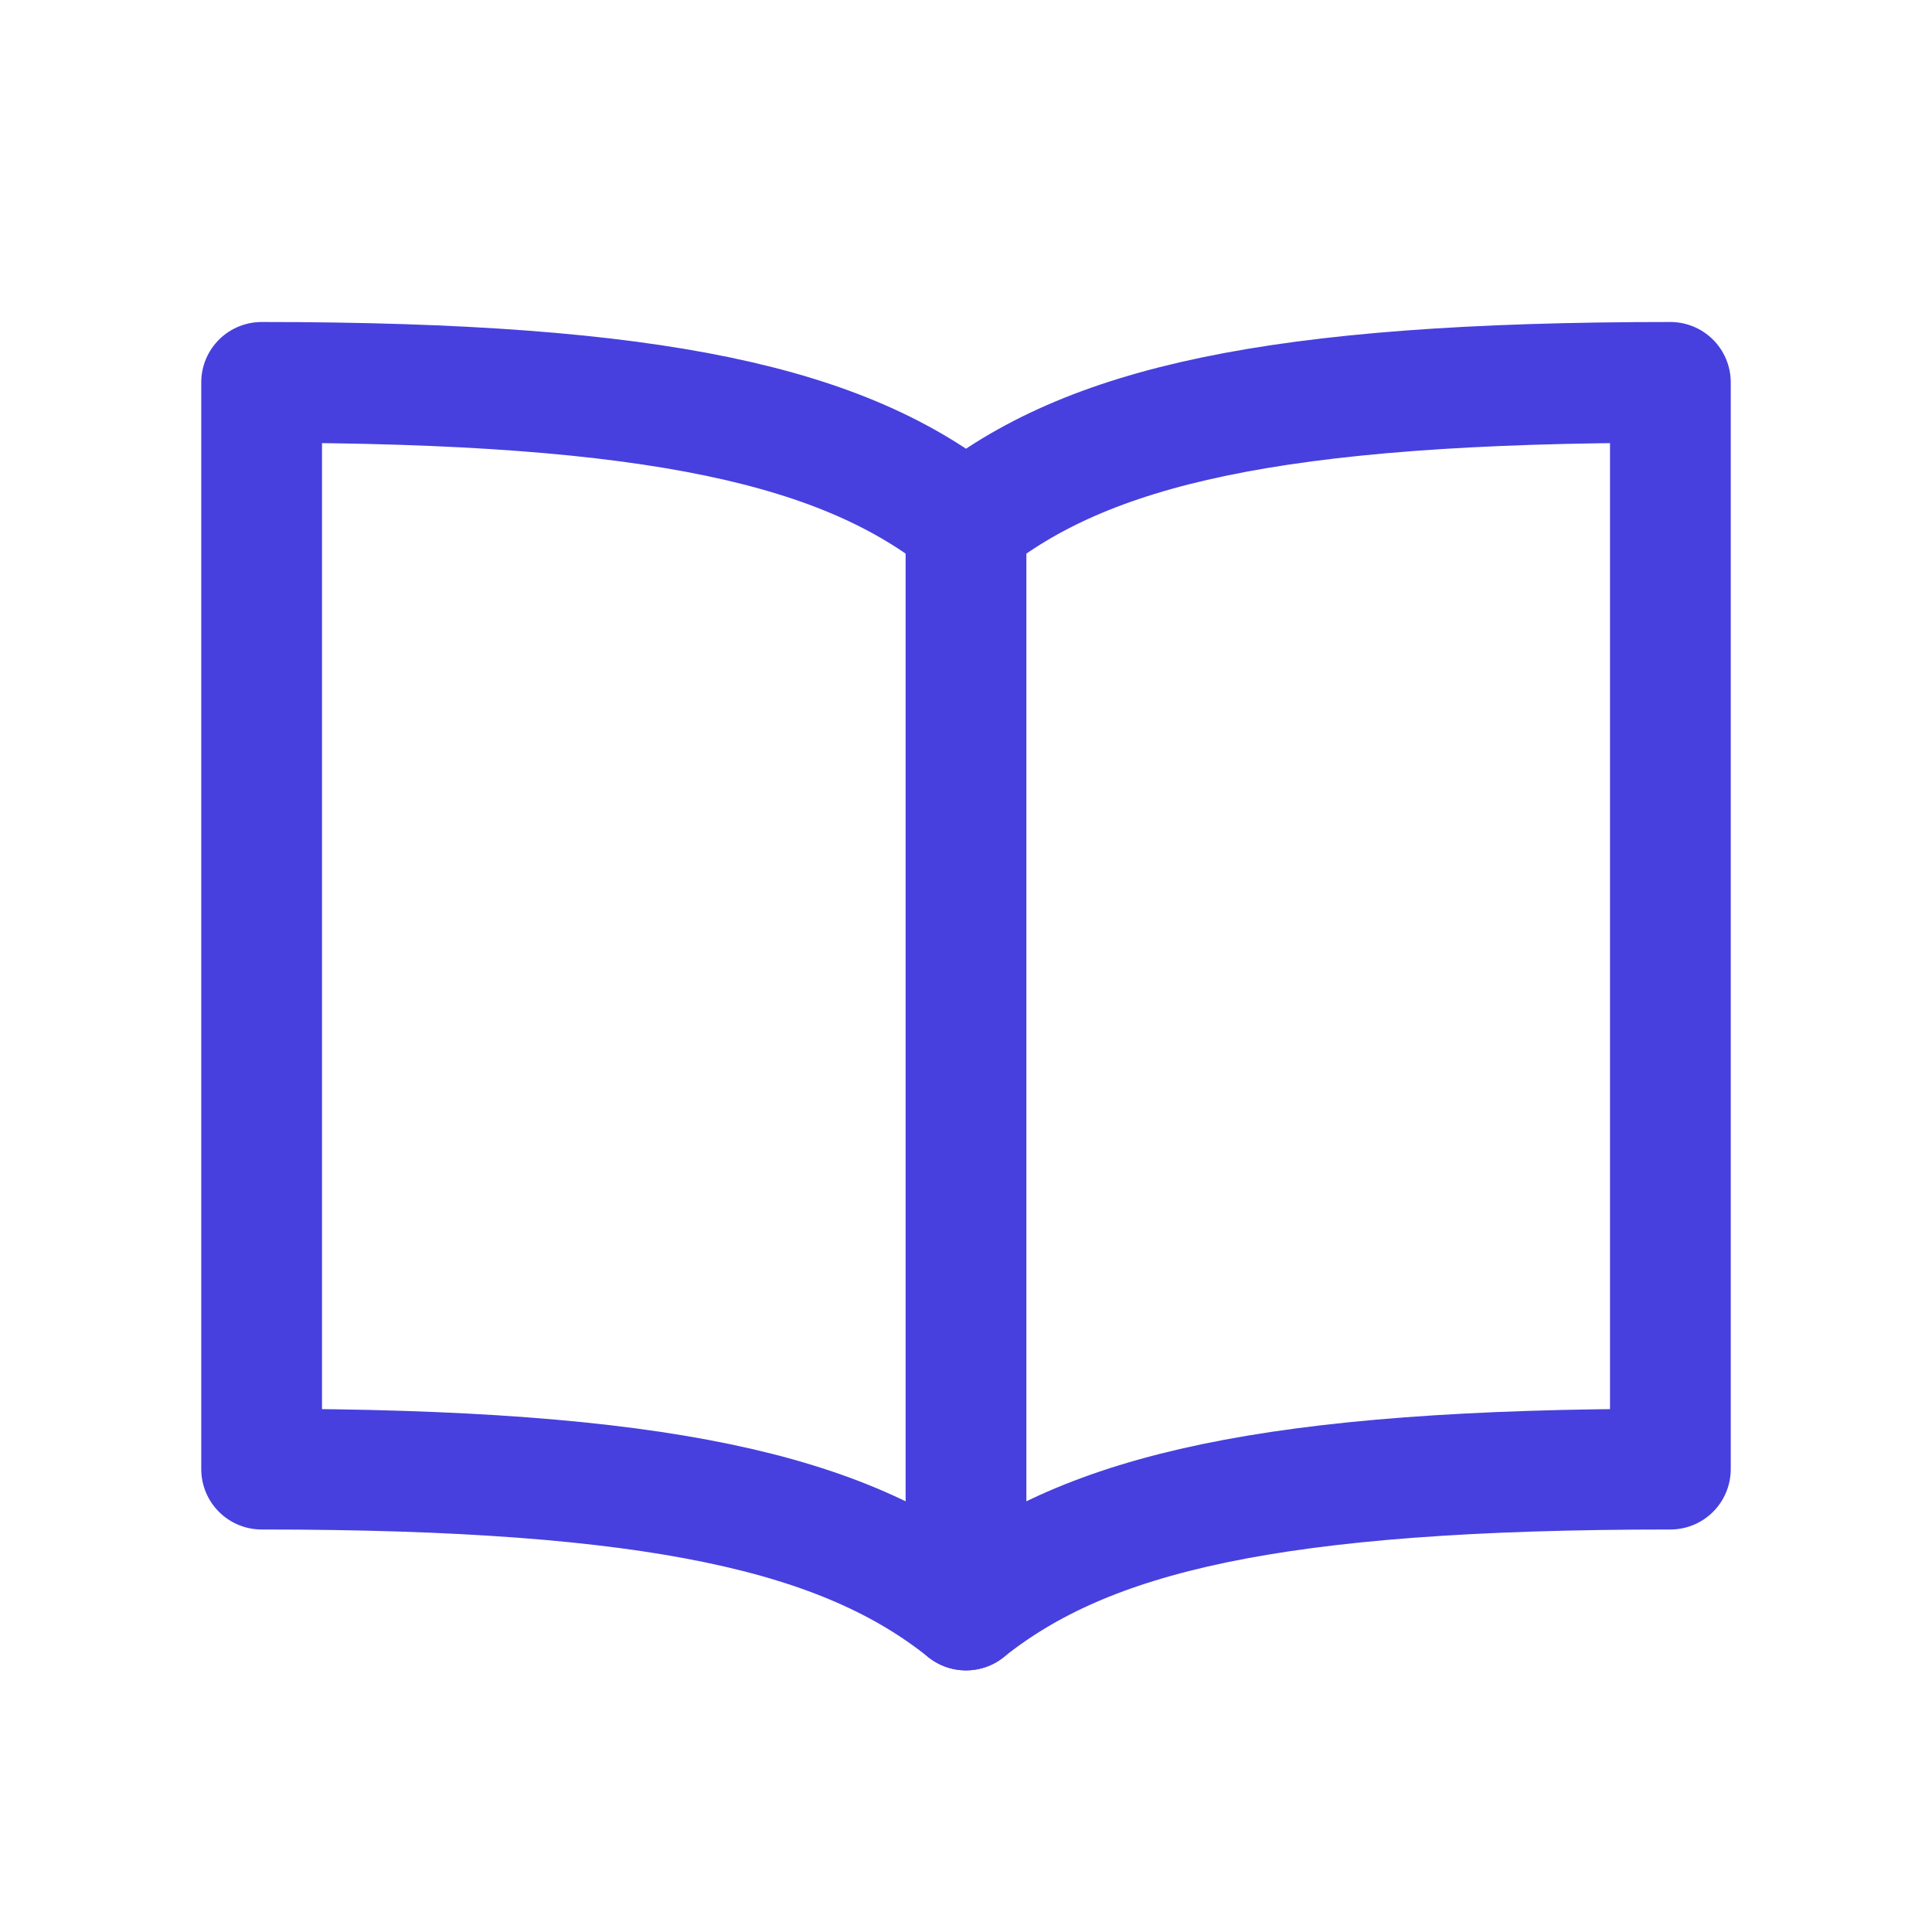
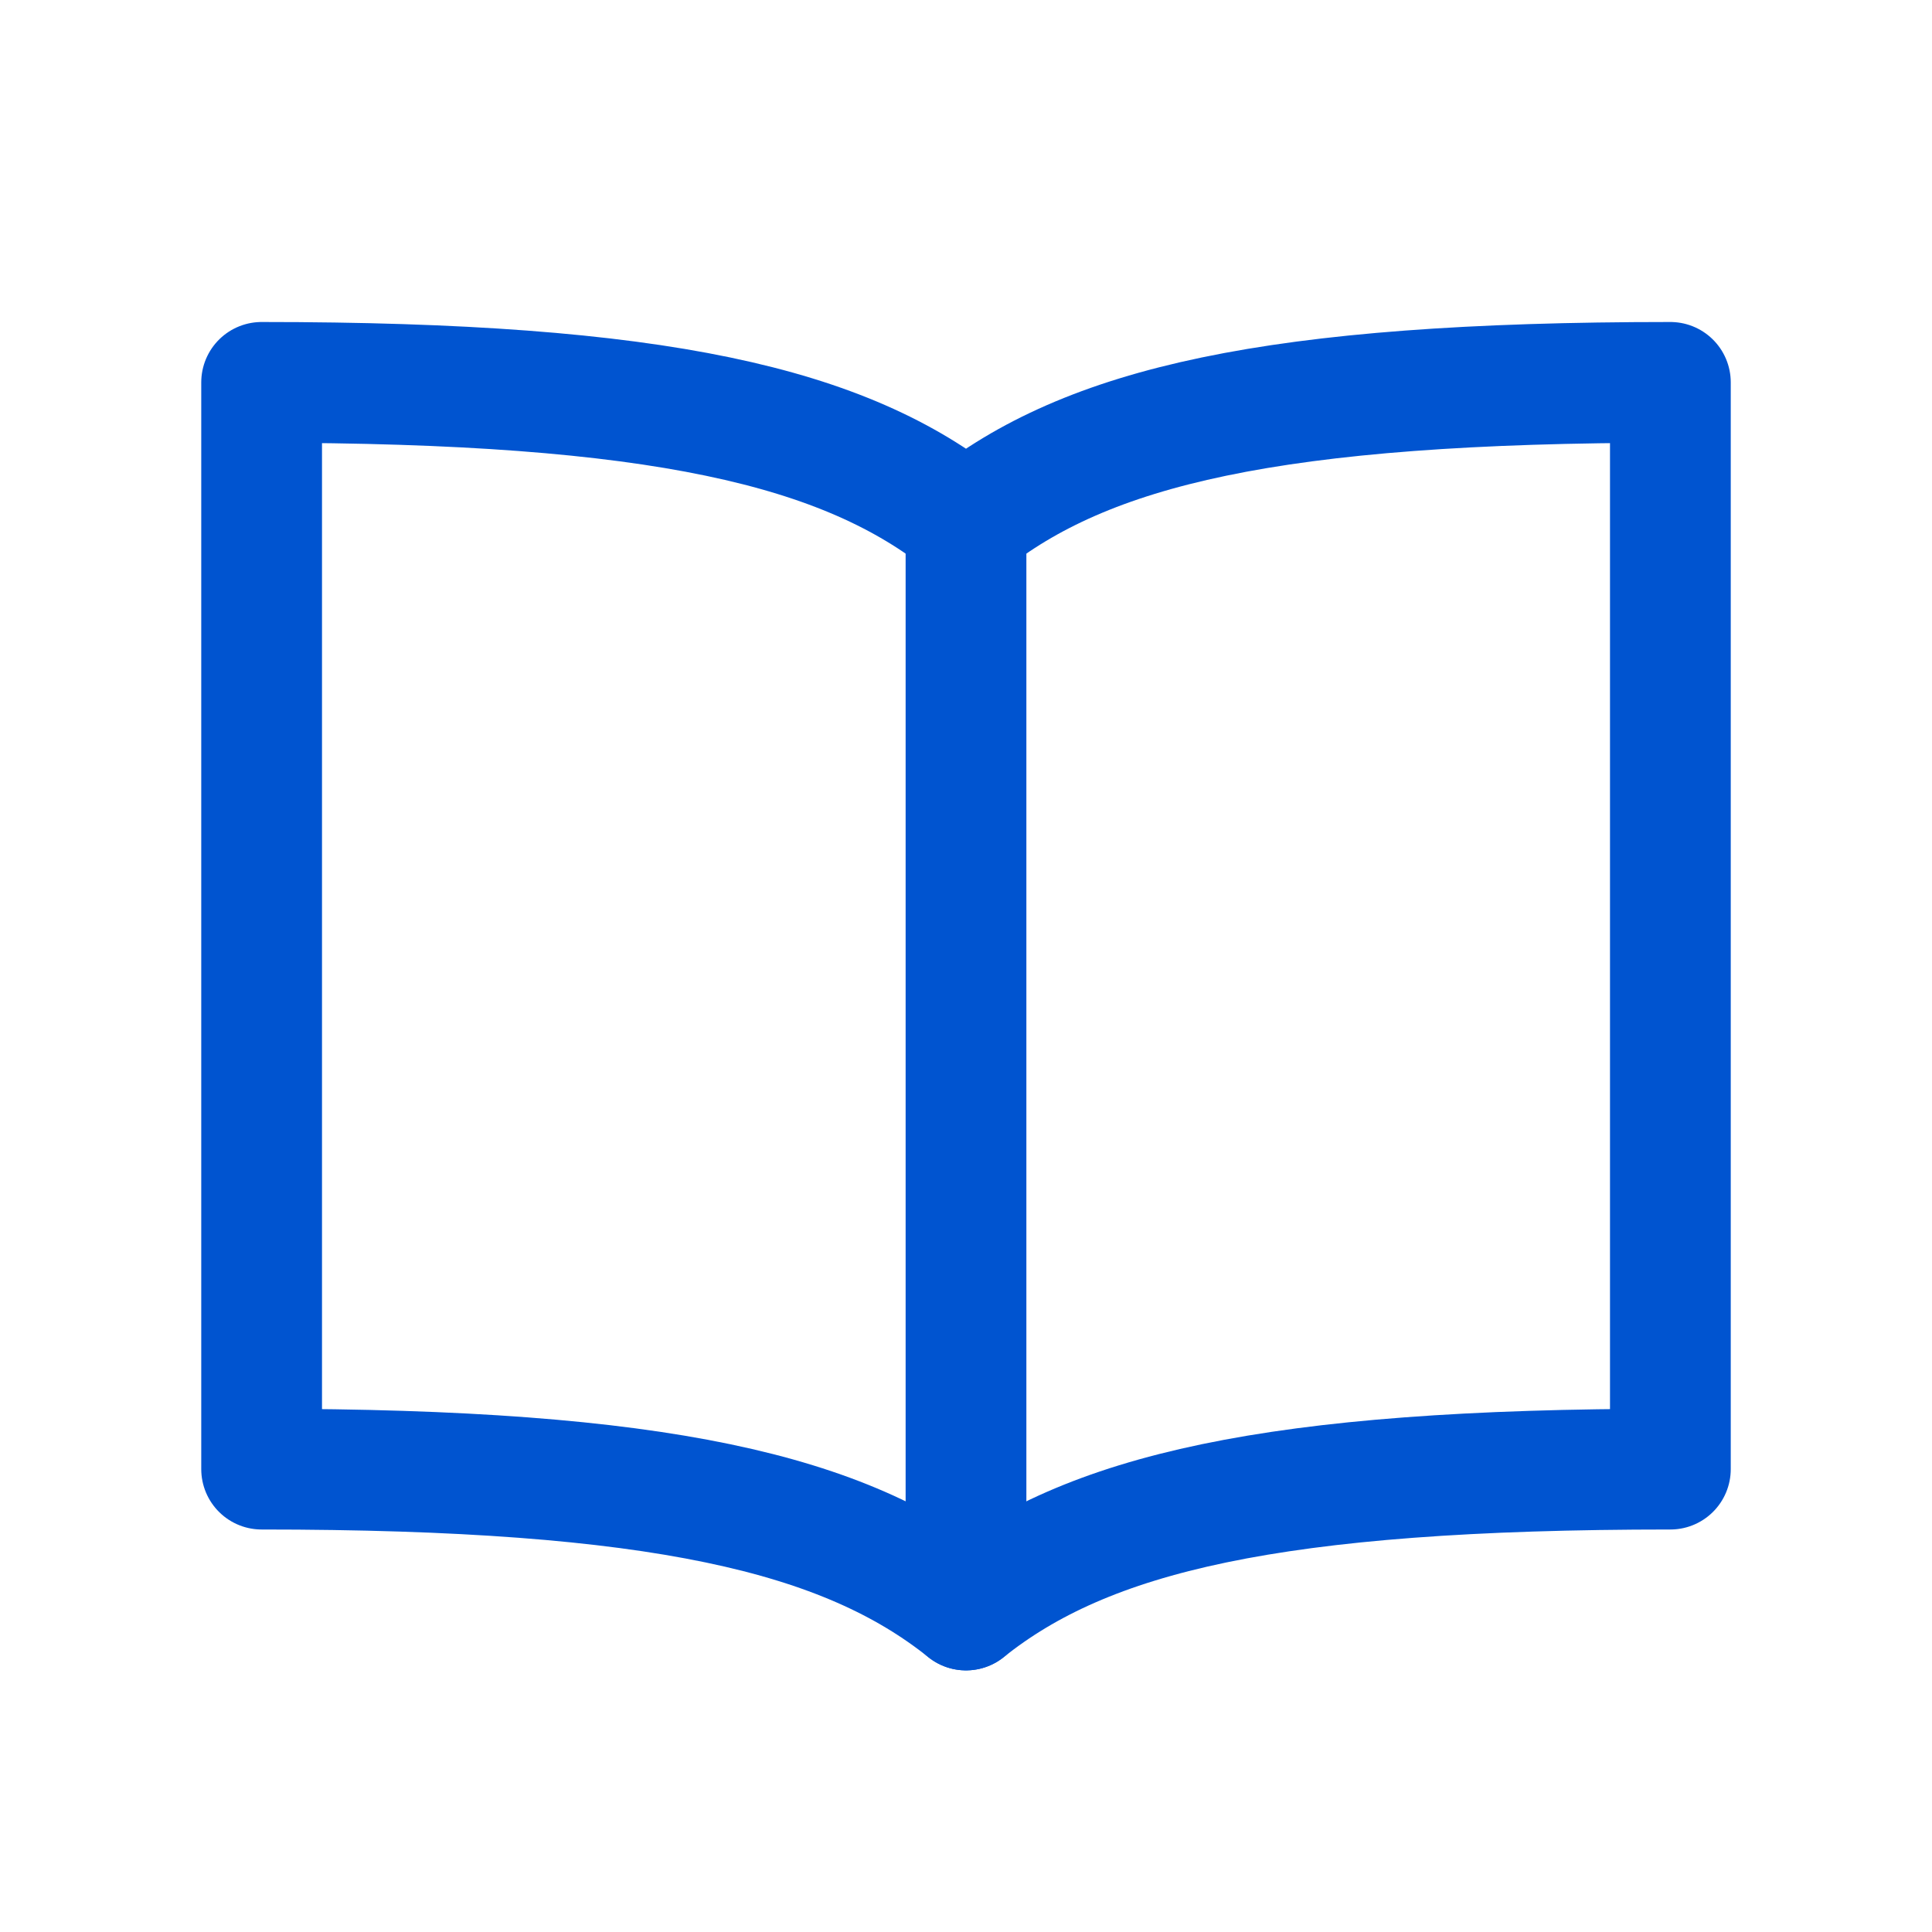
<svg xmlns="http://www.w3.org/2000/svg" width="24" height="24" viewBox="0 0 24 24" fill="none">
-   <path d="M12 6.5C10.5 5.3 8.2 4.75 3.25 4.75v13.5c4.95 0 7.25.55 8.75 1.75 1.5-1.2 3.8-1.75 8.75-1.75V4.75c-4.95 0-7.25.55-8.75 1.75Z" stroke="#4740DE" stroke-width="1.5" stroke-linejoin="round" />
-   <path d="M12 6.5V20" stroke="#4740DE" stroke-width="1.5" stroke-linecap="round" />
+   <path d="M12 6.5C10.5 5.3 8.2 4.75 3.25 4.75v13.5c4.95 0 7.25.55 8.75 1.75 1.5-1.2 3.8-1.75 8.75-1.75V4.75c-4.95 0-7.25.55-8.75 1.75Z" stroke="#0054D0" stroke-width="1.5" stroke-linejoin="round" />
+   <path d="M12 6.5V20" stroke="#0054D0" stroke-width="1.5" stroke-linecap="round" />
</svg>
